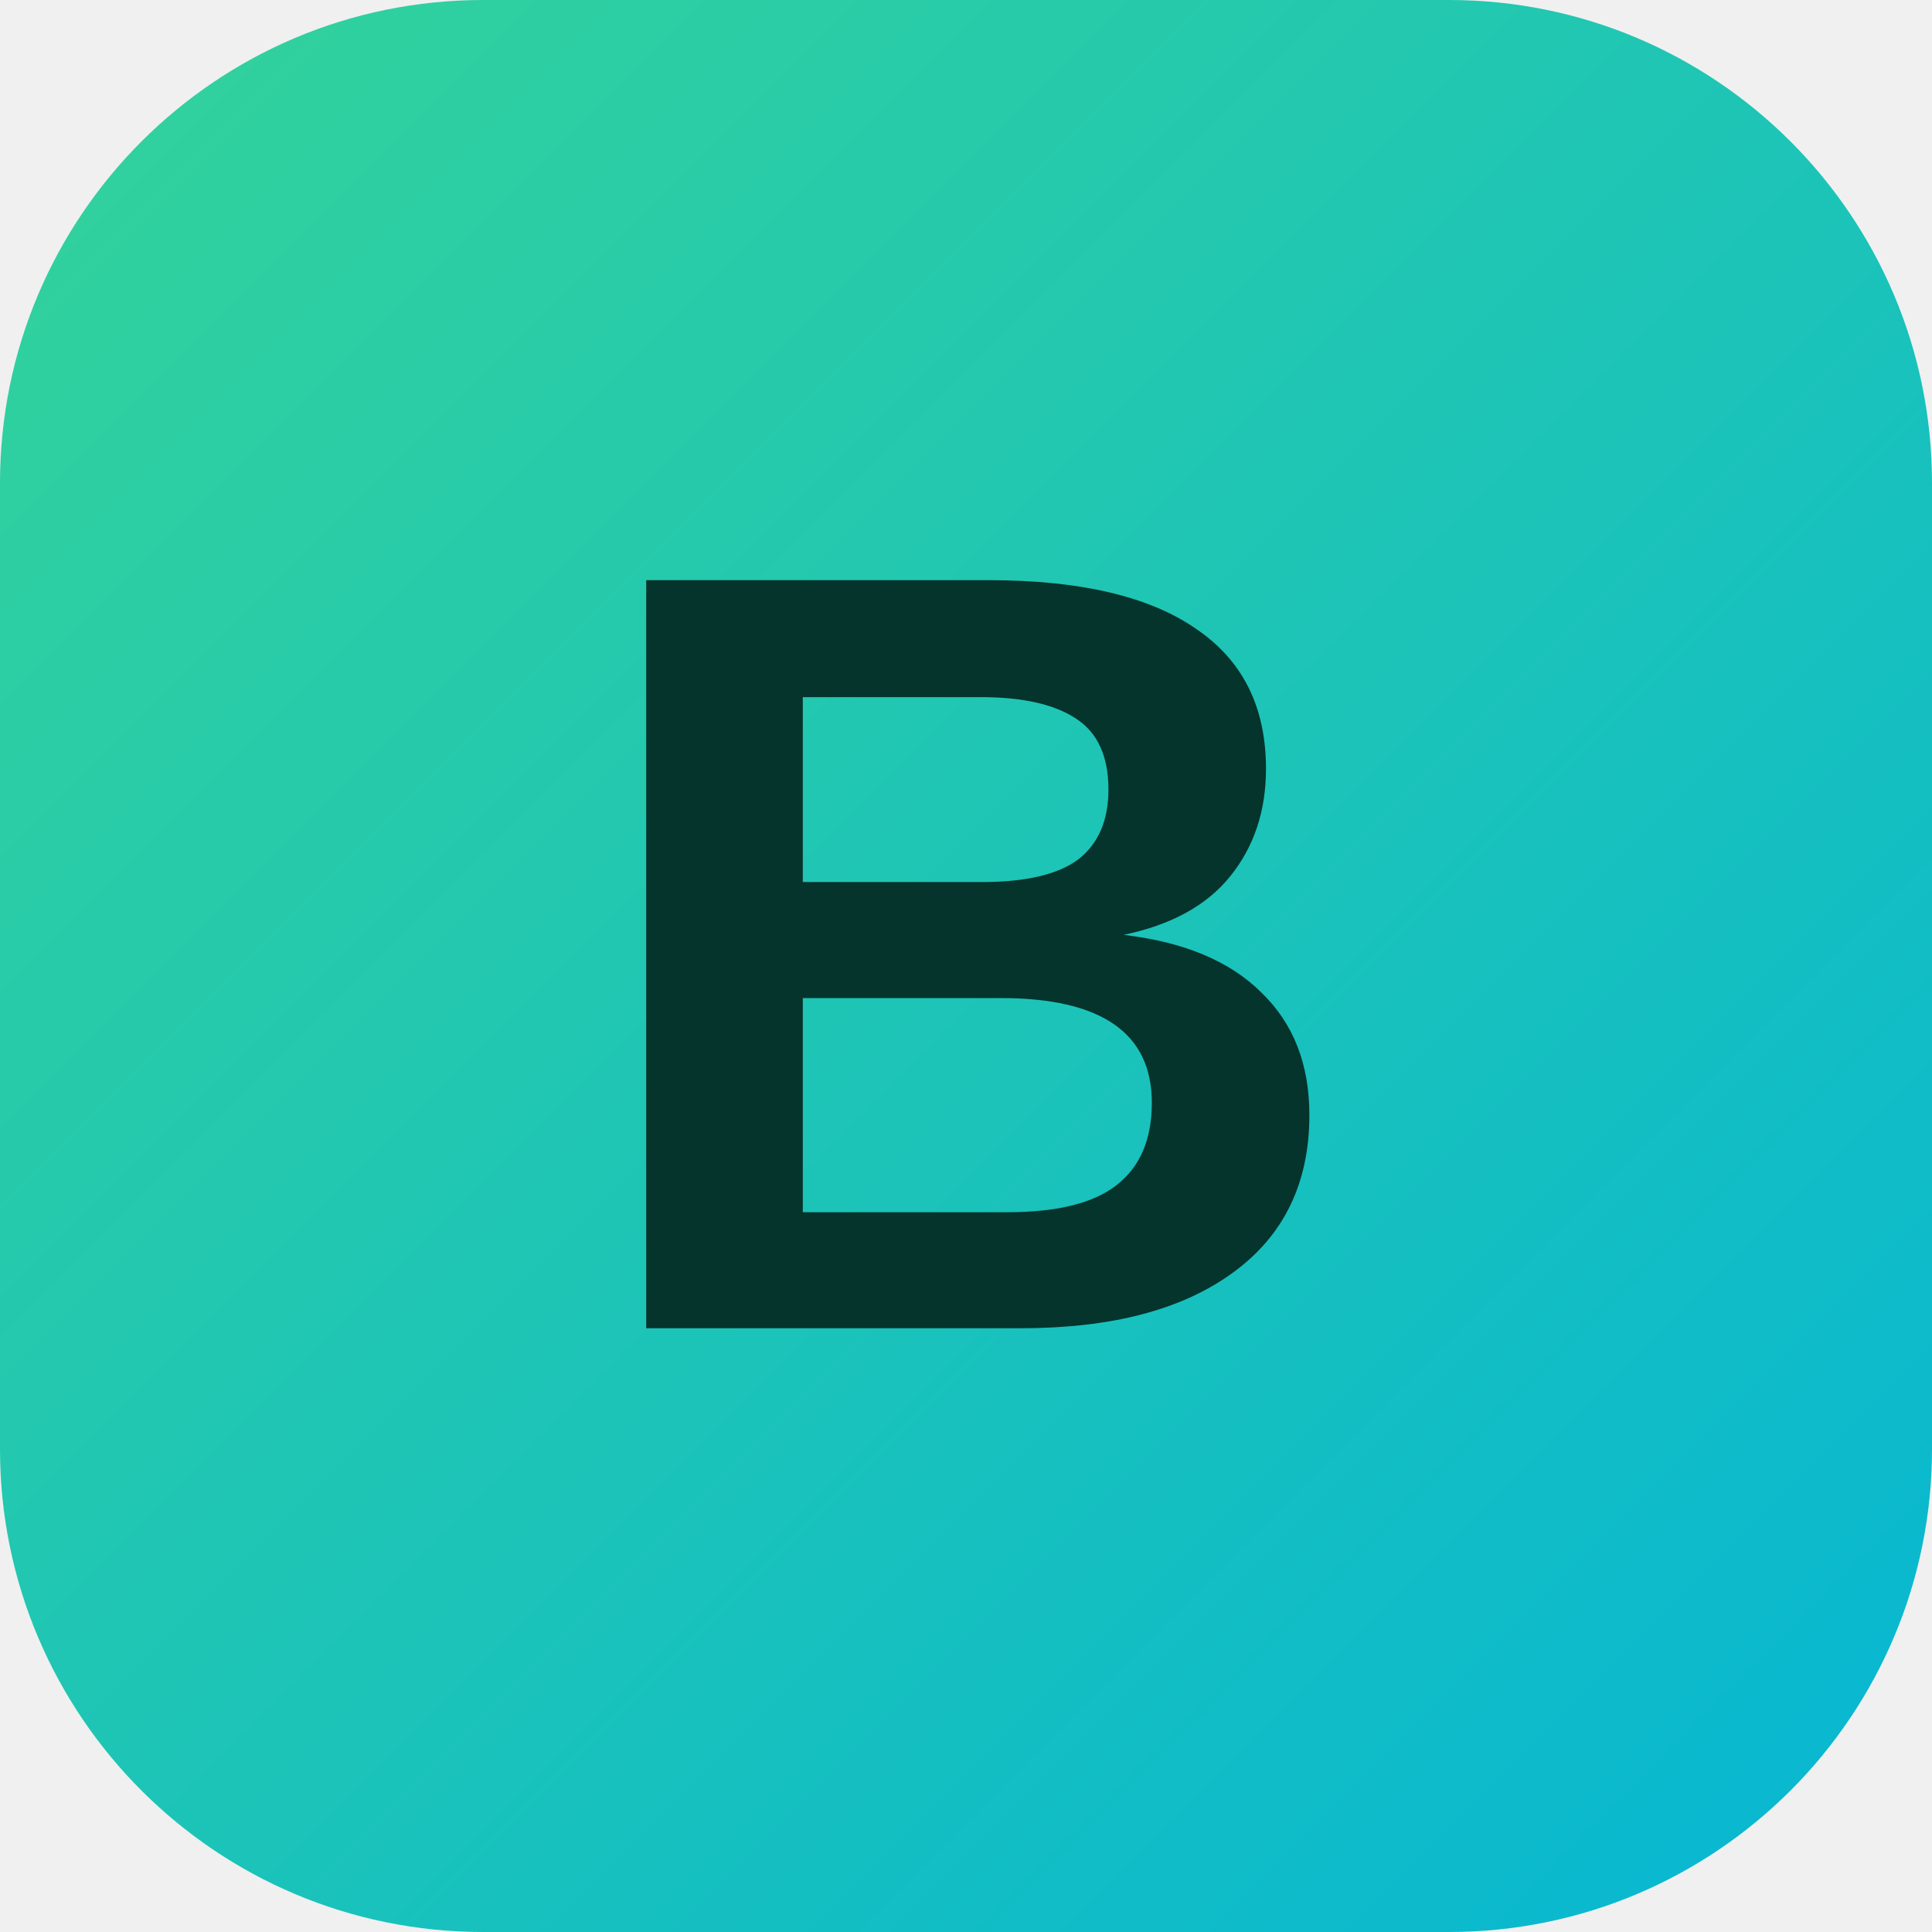
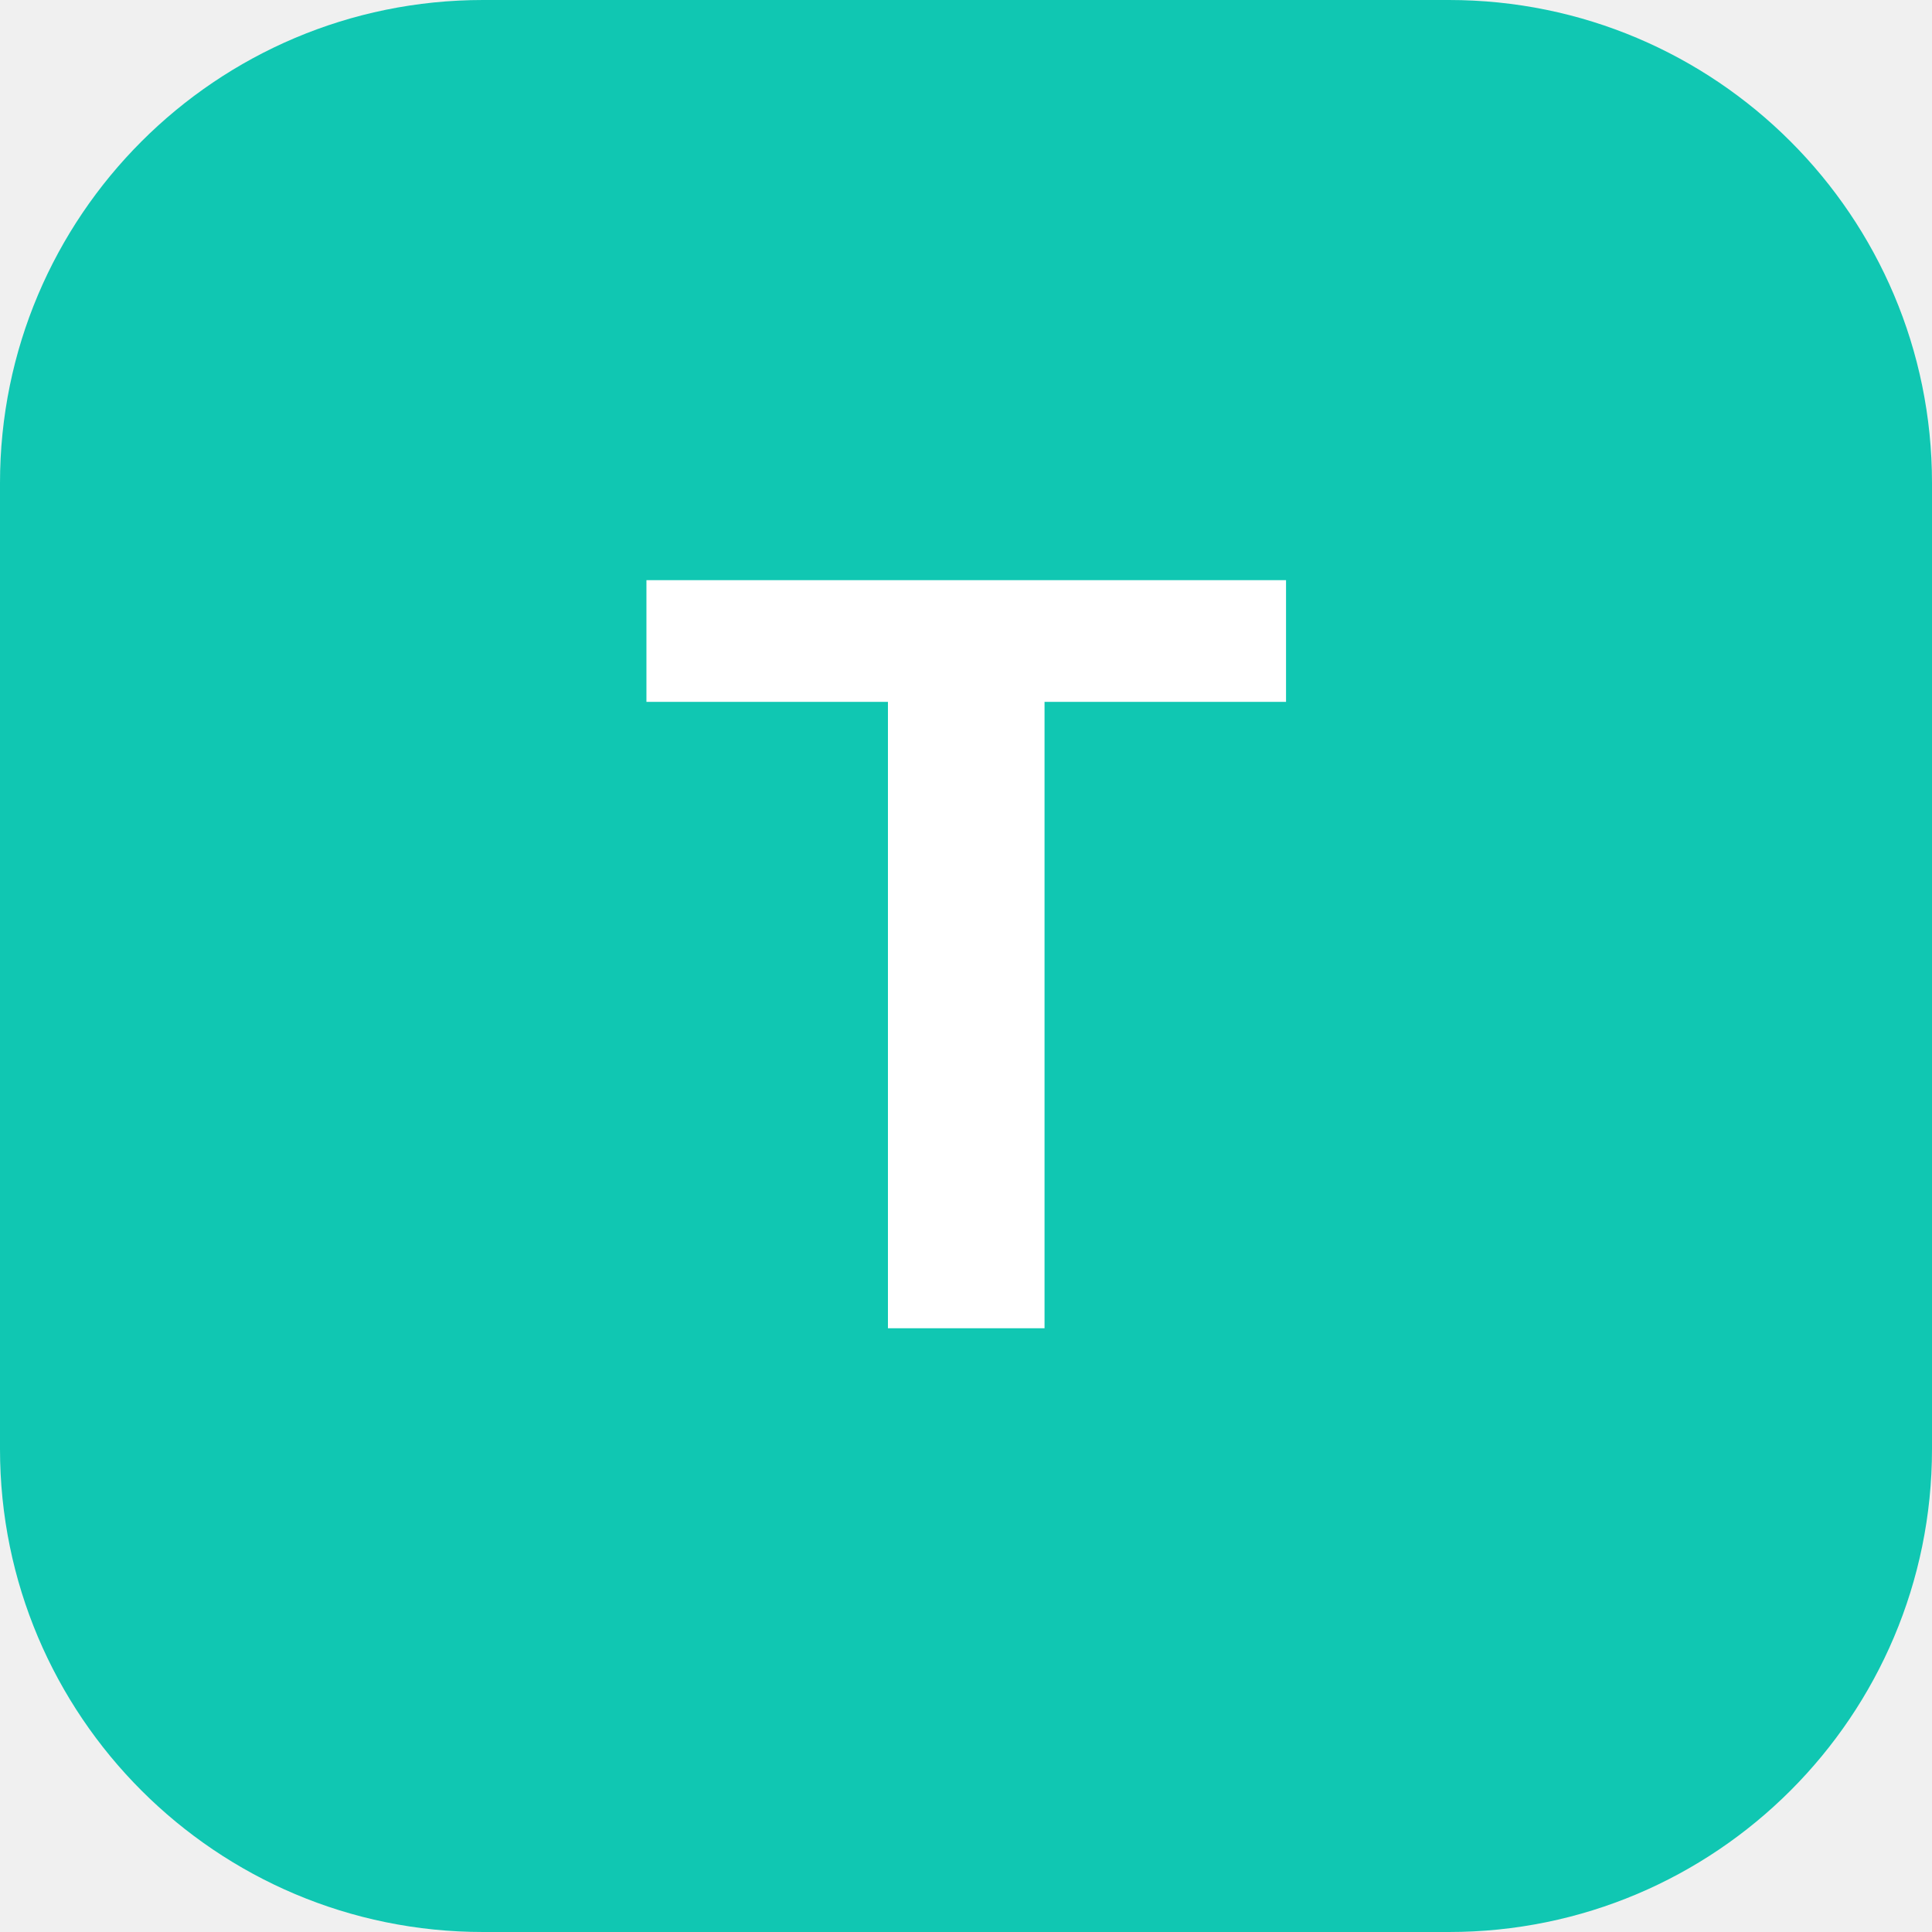
<svg xmlns="http://www.w3.org/2000/svg" viewBox="0 0 32 32" width="32" height="32">
-   <defs>
-     <linearGradient id="g" x1="0" y1="0" x2="1" y2="1">
-       <stop offset="0" stop-color="#34d399" />
-       <stop offset="1" stop-color="#06b6d4" />
-     </linearGradient>
-   </defs>
-   <rect width="32" height="32" rx="8" fill="url(#g)" />
-   <text x="16" y="22" font-family="Arial, Helvetica, sans-serif" font-size="18" font-weight="700" fill="#04342c" text-anchor="middle">B</text>
+   <rect width="32" height="32" rx="8" fill="#10C7B2" />
+   <text x="16" y="22" font-family="Arial, Helvetica, sans-serif" font-size="18" font-weight="700" fill="#FFFFFF" text-anchor="middle">T</text>
</svg>
